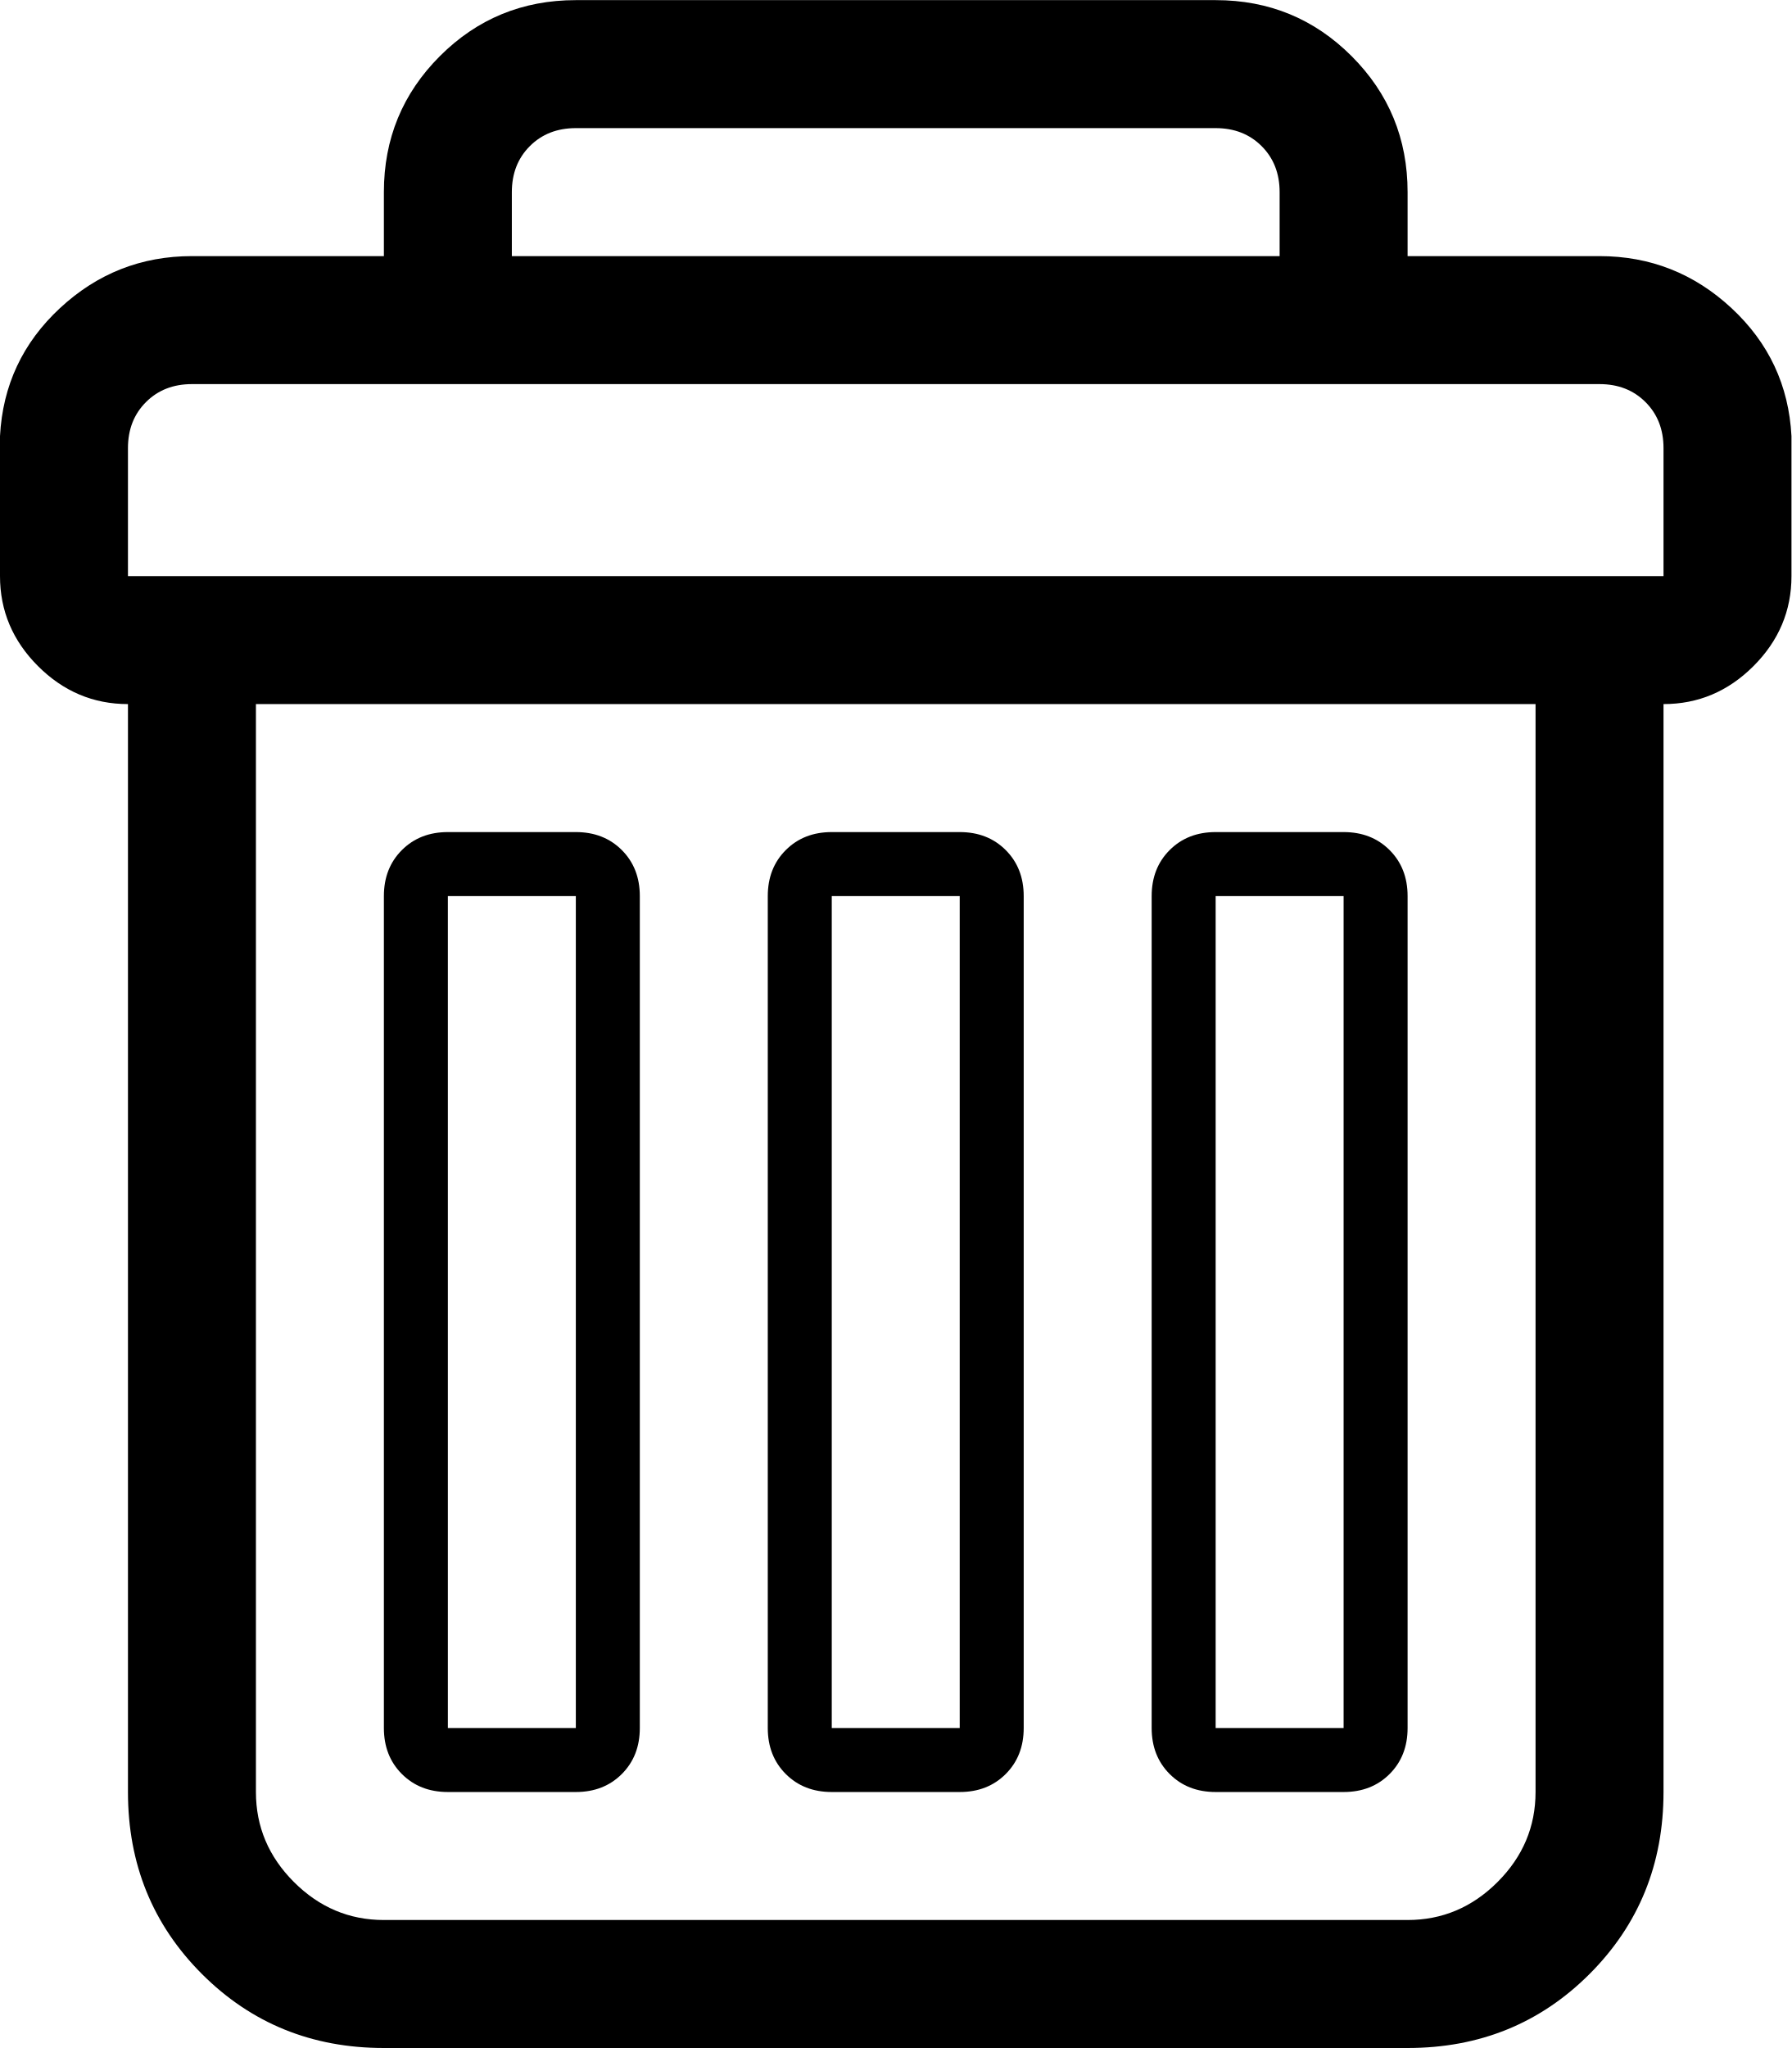
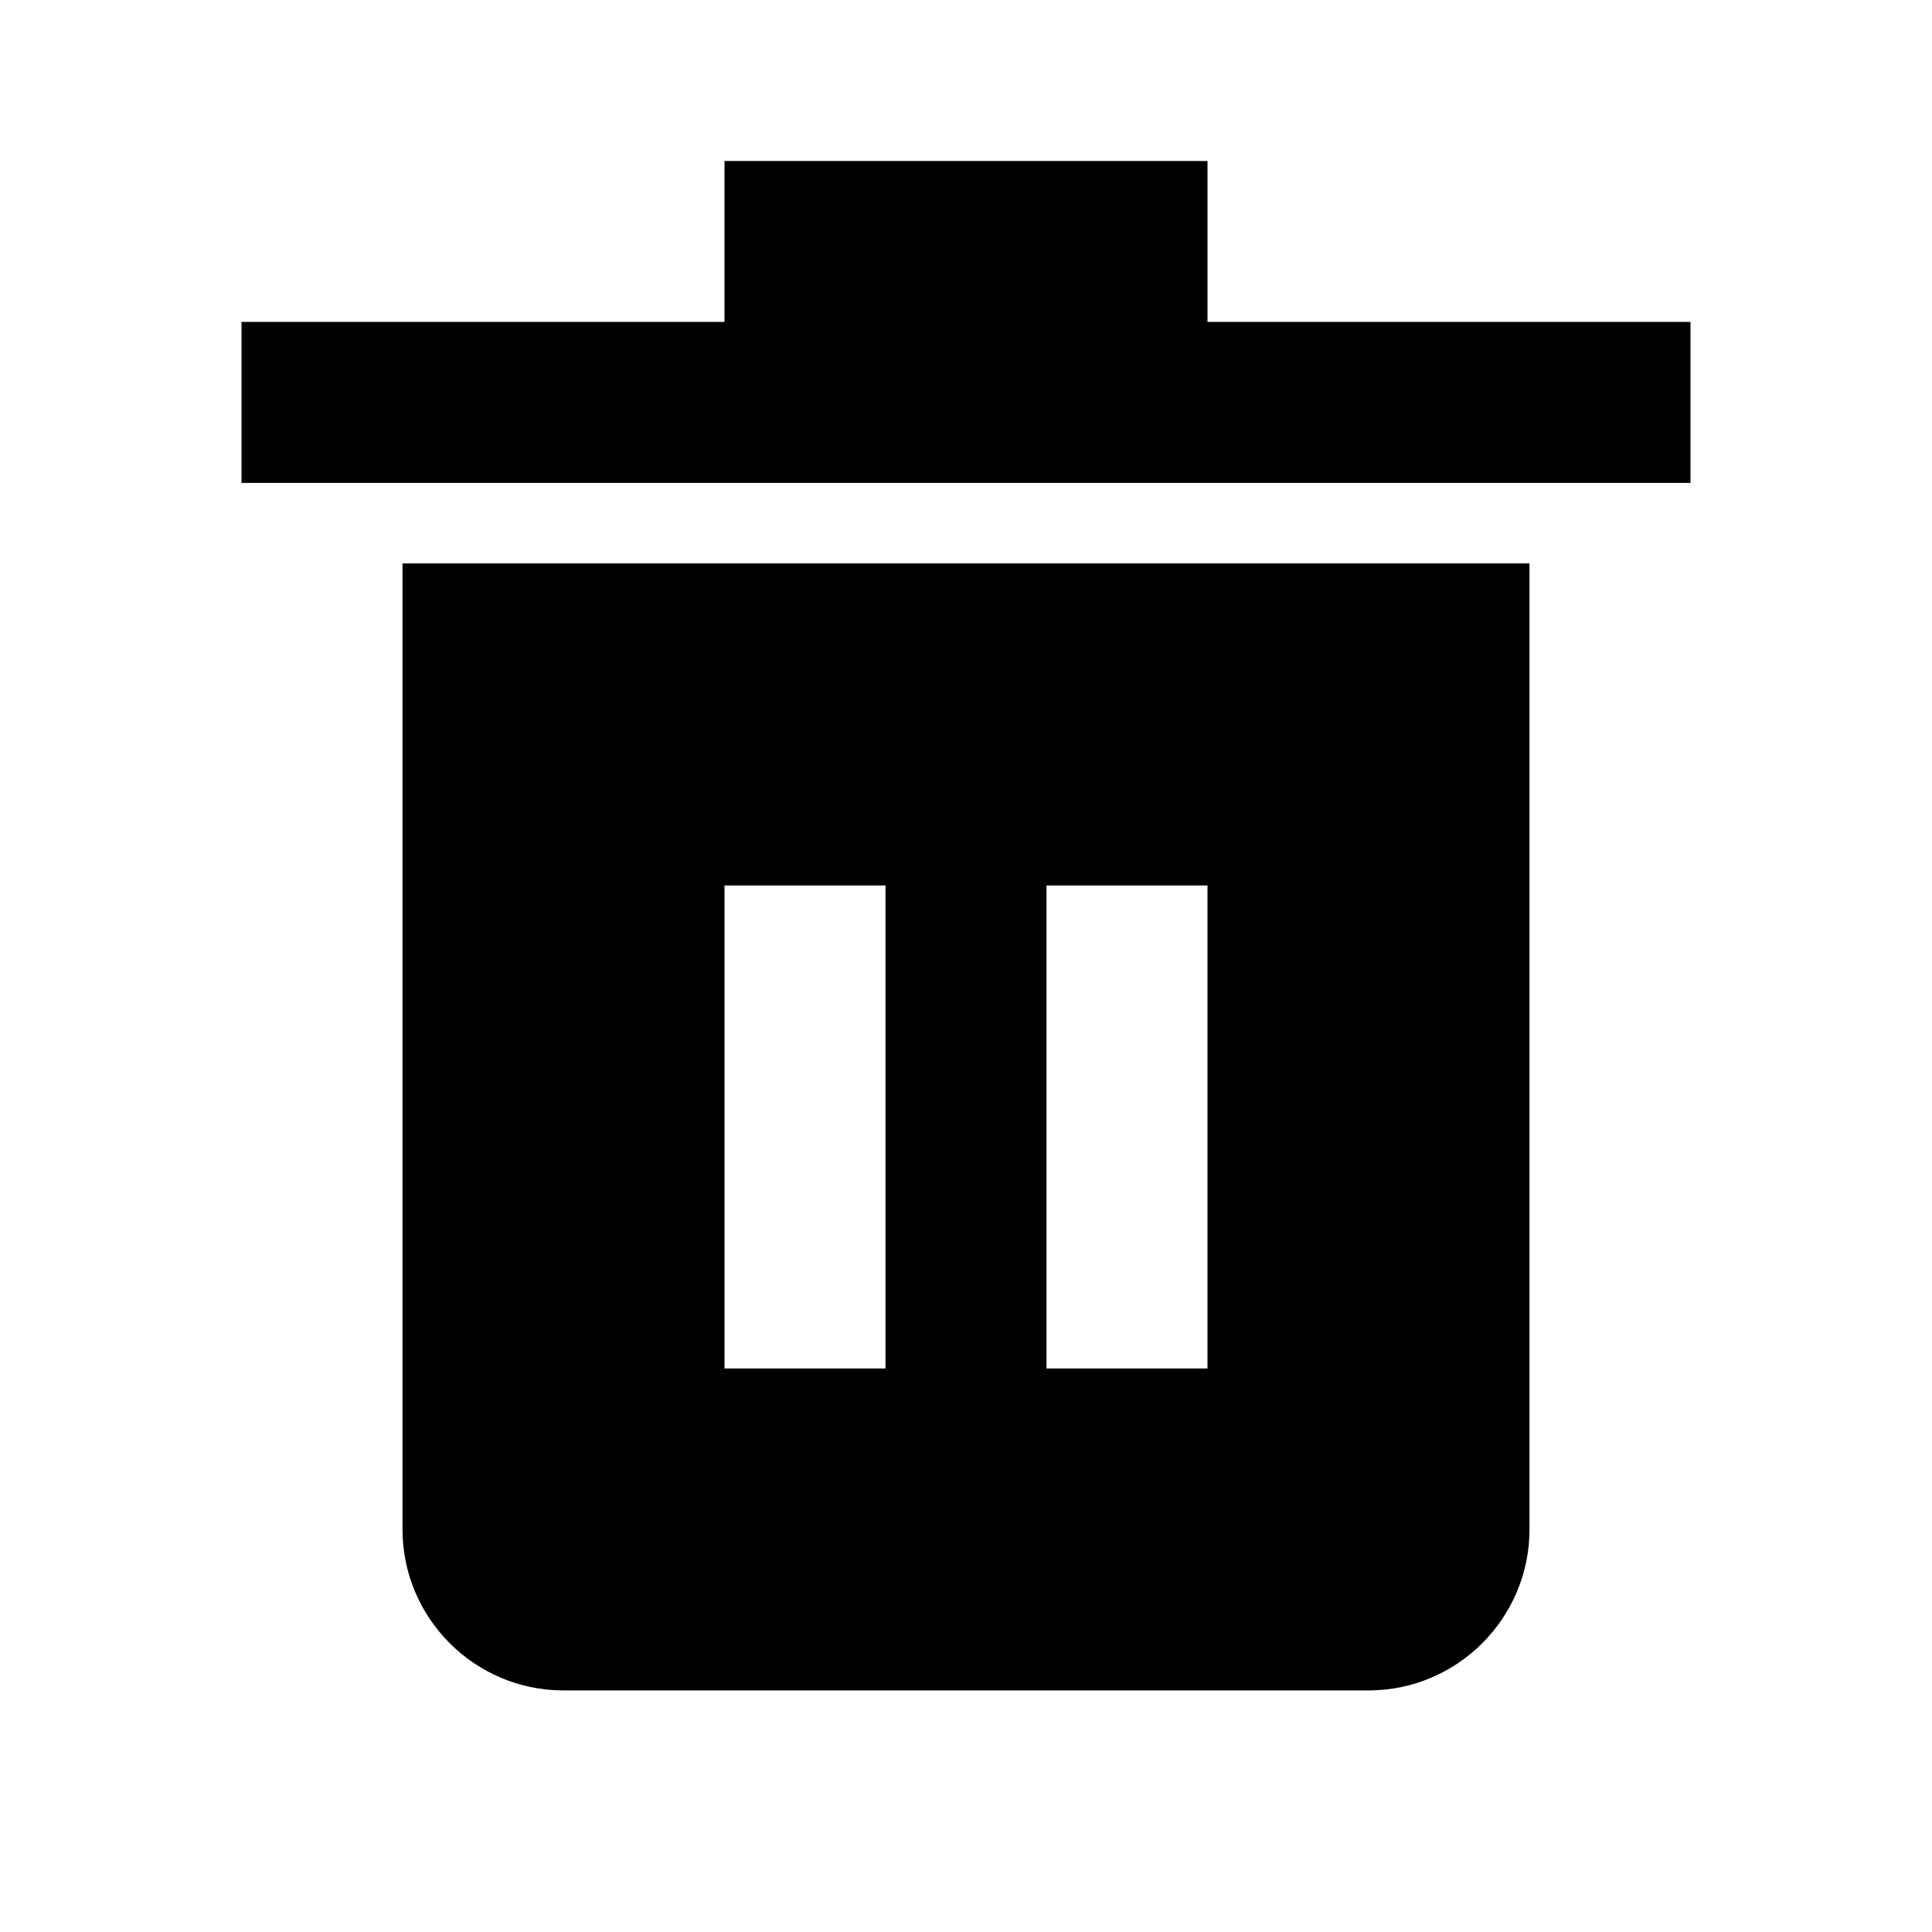
- <svg xmlns="http://www.w3.org/2000/svg" height="1000" width="875">
-   <path d="M0 281.296l0 -68.355q1.953 -37.107 29.295 -62.496t64.449 -25.389l93.744 0l0 -31.248q0 -39.06 27.342 -66.402t66.402 -27.342l312.48 0q39.06 0 66.402 27.342t27.342 66.402l0 31.248l93.744 0q37.107 0 64.449 25.389t29.295 62.496l0 68.355q0 25.389 -18.553 43.943t-43.943 18.553l0 531.216q0 52.731 -36.13 88.862t-88.862 36.13l-499.968 0q-52.731 0 -88.862 -36.13t-36.13 -88.862l0 -531.216q-25.389 0 -43.943 -18.553t-18.553 -43.943zm62.496 0l749.952 0l0 -62.496q0 -13.671 -8.789 -22.46t-22.46 -8.789l-687.456 0q-13.671 0 -22.46 8.789t-8.789 22.46l0 62.496zm62.496 593.712q0 25.389 18.553 43.943t43.943 18.553l499.968 0q25.389 0 43.943 -18.553t18.553 -43.943l0 -531.216l-624.96 0l0 531.216zm62.496 -31.248l0 -406.224q0 -13.671 8.789 -22.46t22.46 -8.789l62.496 0q13.671 0 22.46 8.789t8.789 22.46l0 406.224q0 13.671 -8.789 22.46t-22.46 8.789l-62.496 0q-13.671 0 -22.46 -8.789t-8.789 -22.46zm31.248 0l62.496 0l0 -406.224l-62.496 0l0 406.224zm31.248 -718.704l374.976 0l0 -31.248q0 -13.671 -8.789 -22.46t-22.46 -8.789l-312.48 0q-13.671 0 -22.46 8.789t-8.789 22.46l0 31.248zm124.992 718.704l0 -406.224q0 -13.671 8.789 -22.46t22.46 -8.789l62.496 0q13.671 0 22.46 8.789t8.789 22.46l0 406.224q0 13.671 -8.789 22.46t-22.46 8.789l-62.496 0q-13.671 0 -22.46 -8.789t-8.789 -22.46zm31.248 0l62.496 0l0 -406.224l-62.496 0l0 406.224zm156.24 0l0 -406.224q0 -13.671 8.789 -22.46t22.46 -8.789l62.496 0q13.671 0 22.46 8.789t8.789 22.46l0 406.224q0 13.671 -8.789 22.46t-22.46 8.789l-62.496 0q-13.671 0 -22.46 -8.789t-8.789 -22.46zm31.248 0l62.496 0l0 -406.224l-62.496 0l0 406.224z" />
+ <svg aria-hidden="true" role="img" width="35" height="35" viewBox="0 0 24 24">
+   <path fill="currentColor" d="M15 3.999V2H9V3.999H3V5.999H21V3.999H15Z" />
+   <path fill="currentColor" d="M5 6.999V18.999C5 20.101 5.897 20.999 7 20.999H17C18.103 20.999 19 20.101 19 18.999V6.999H5ZM11 17H9V11H11V17ZM15 17H13V11H15V17Z" />
</svg>
